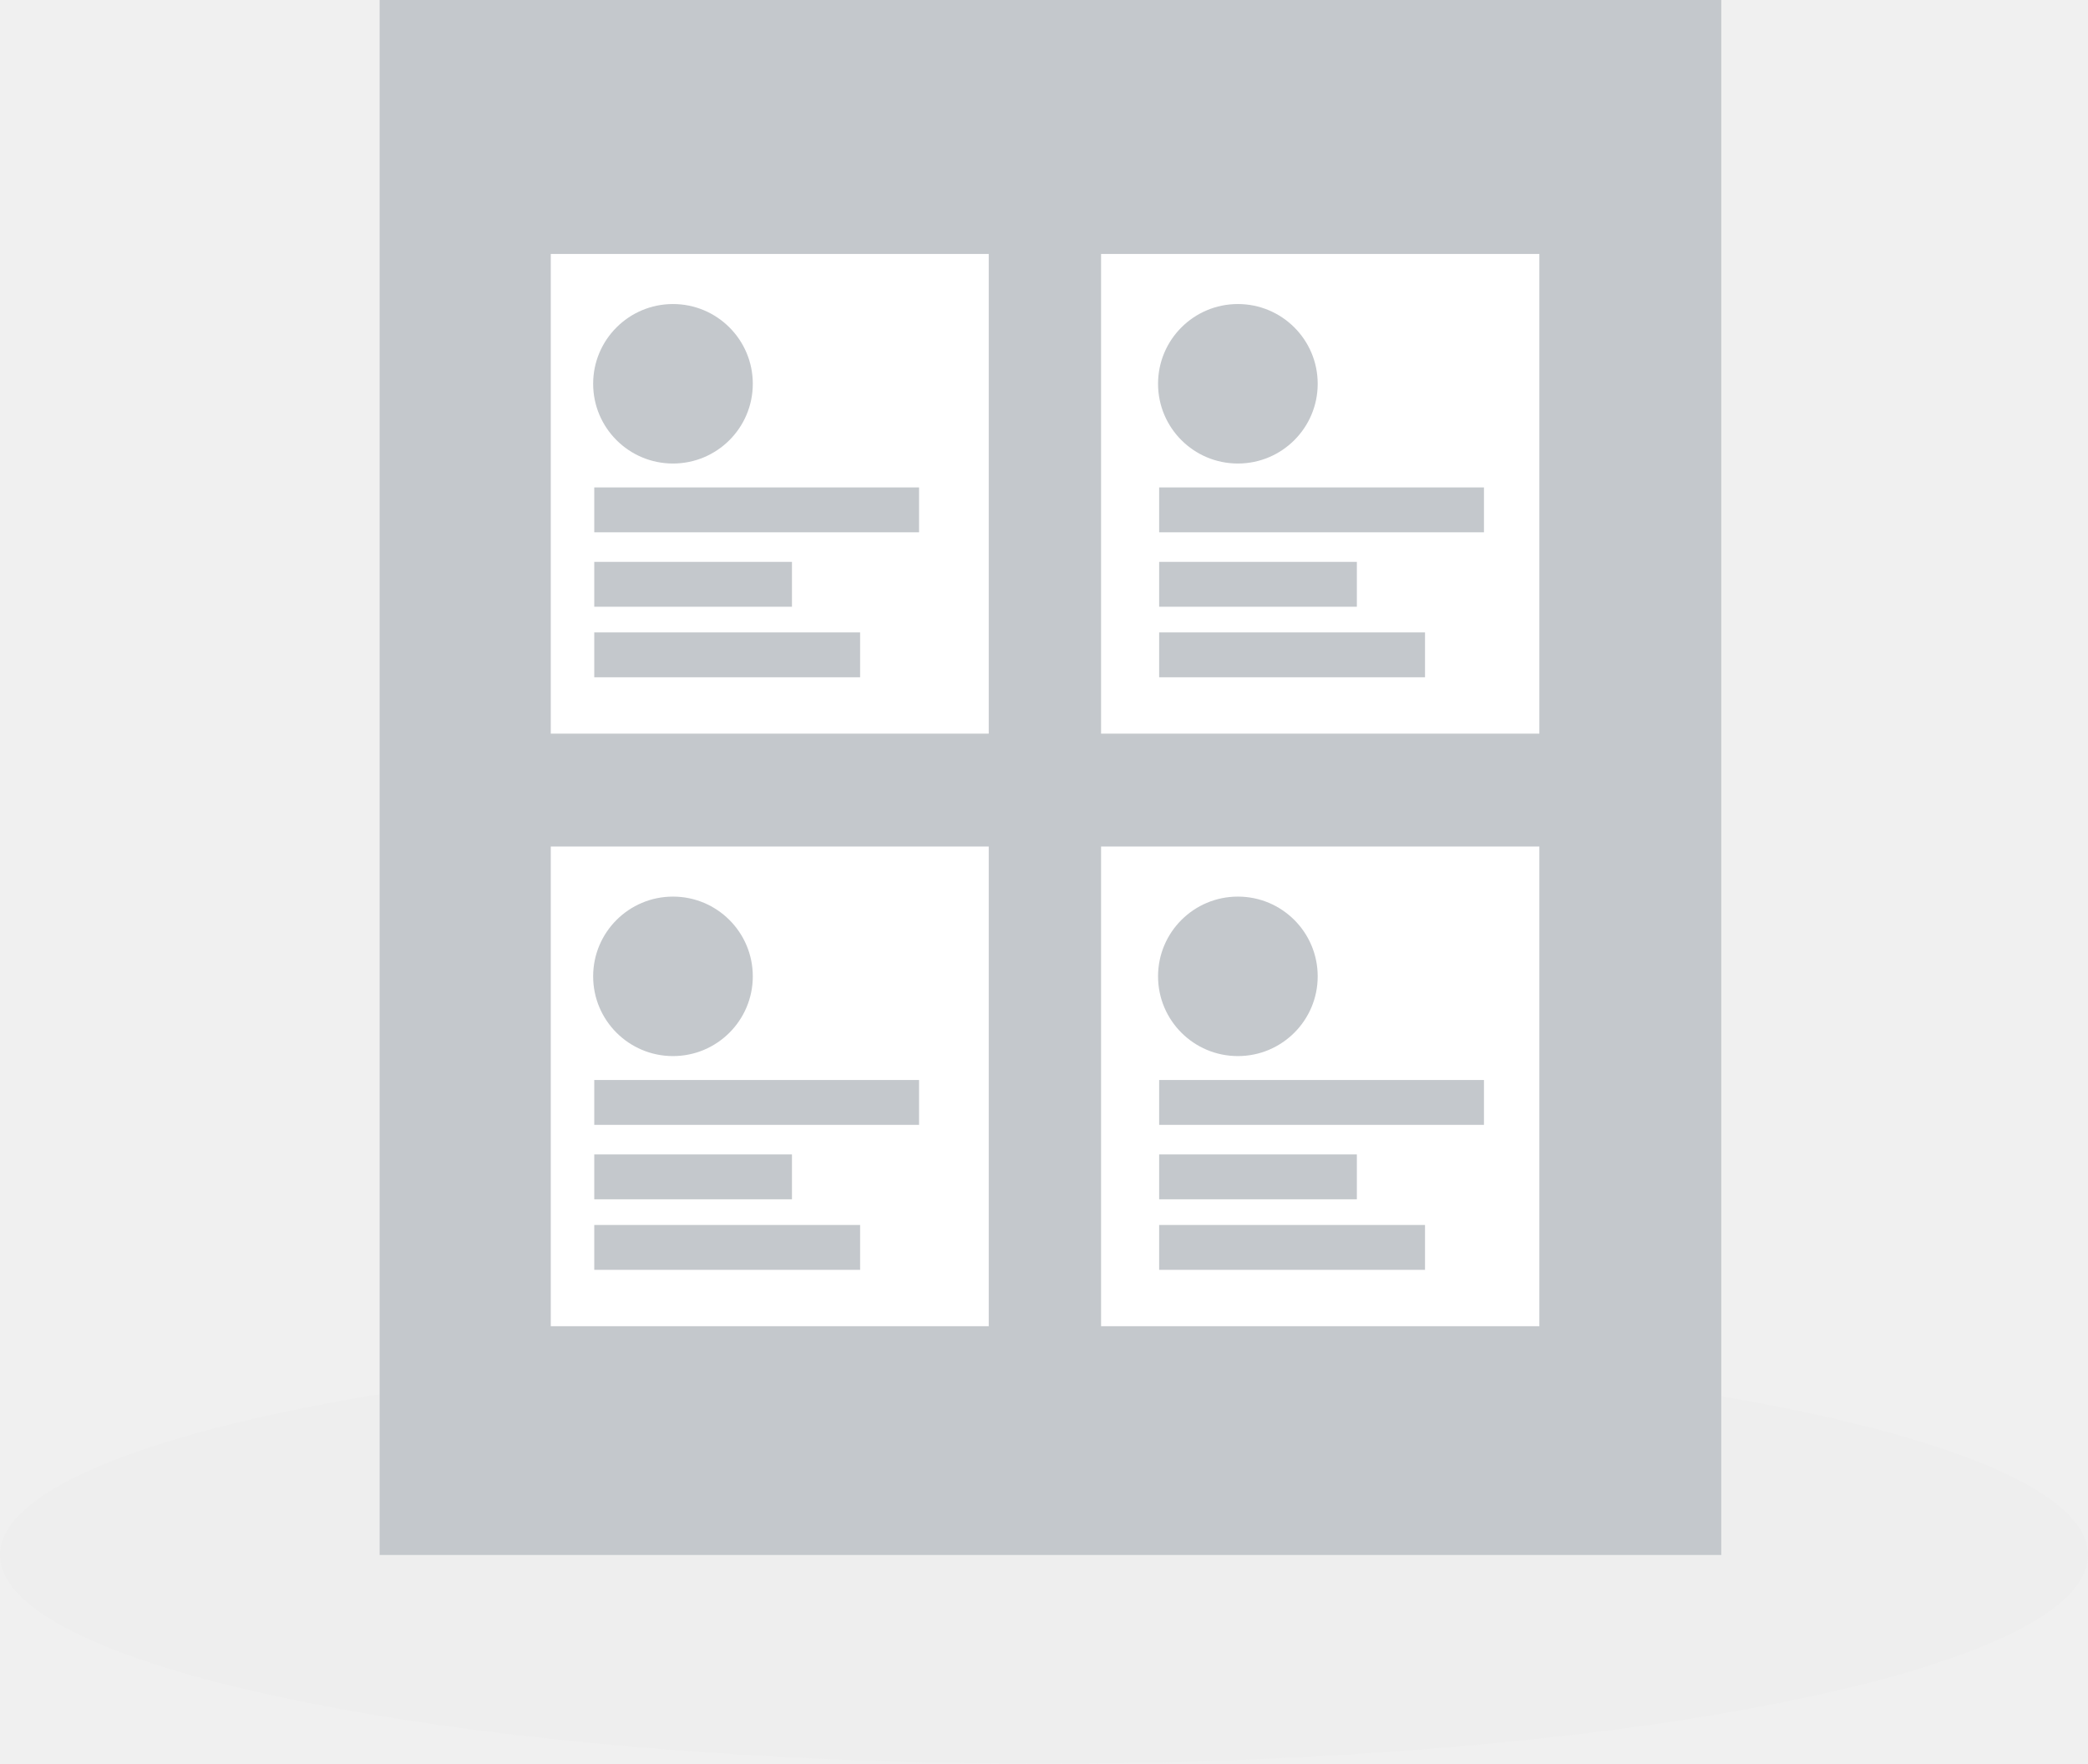
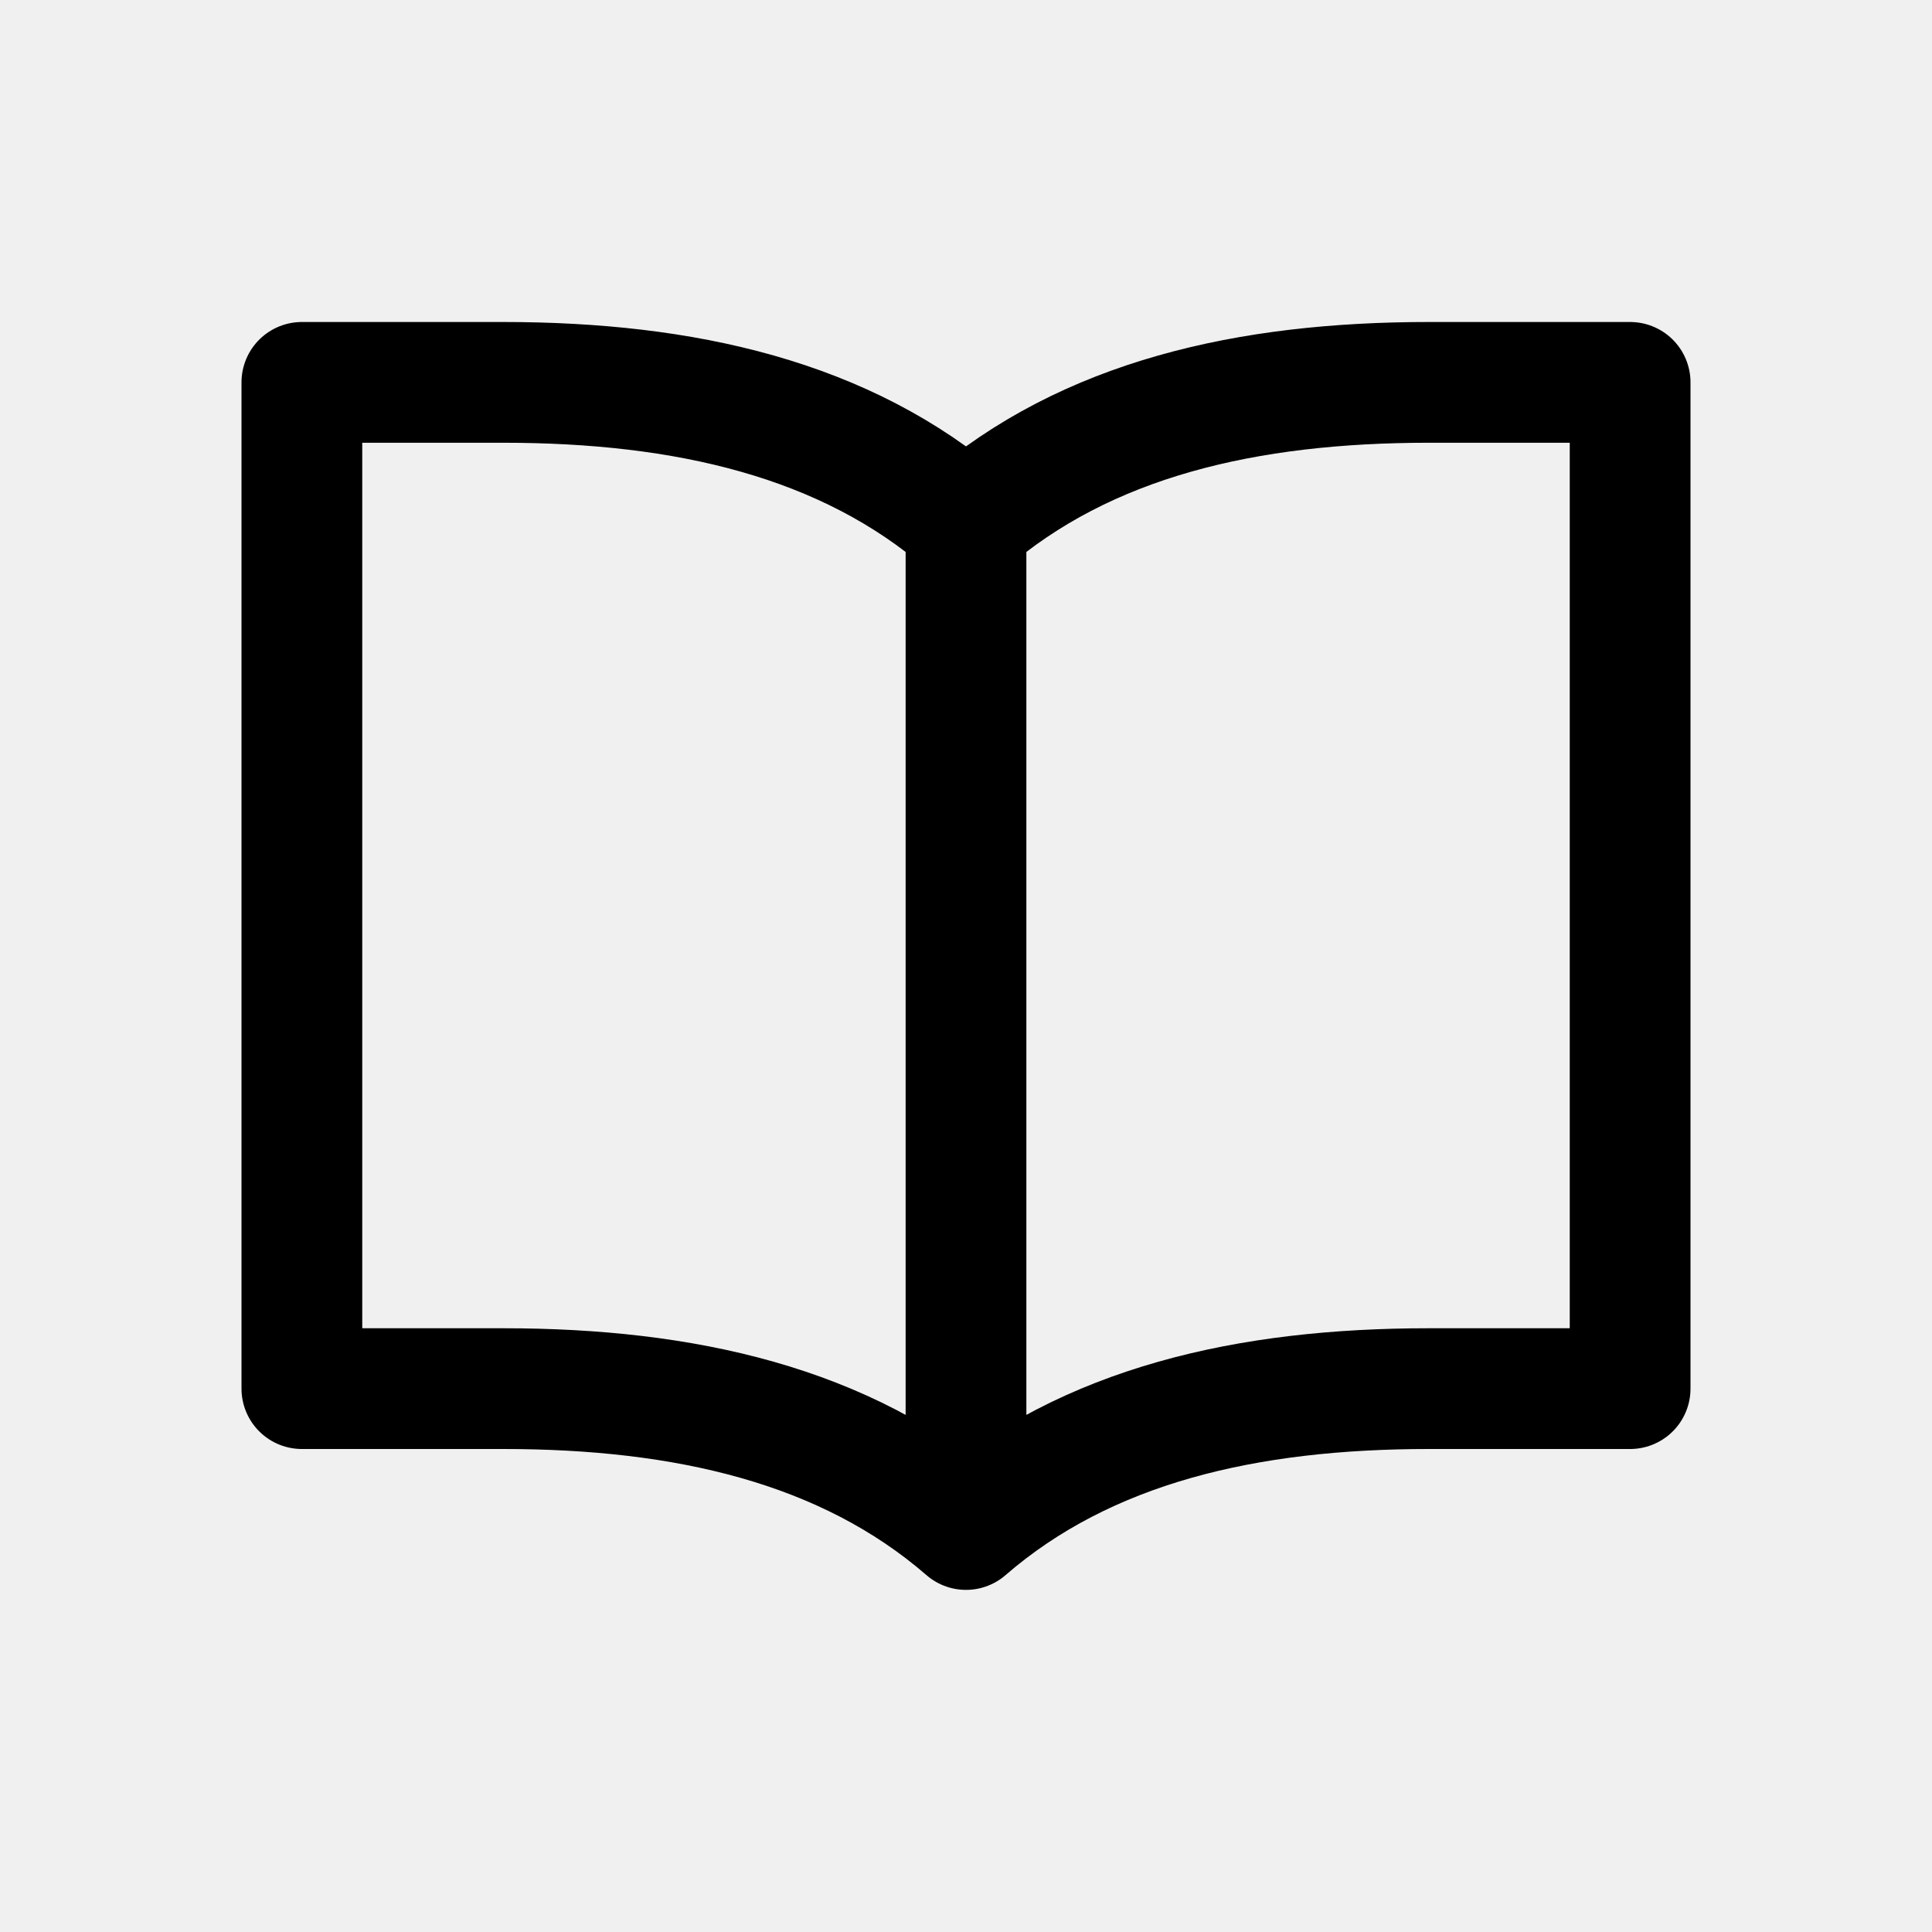
- <svg xmlns="http://www.w3.org/2000/svg" viewBox="157 -1305 148 125" preserveAspectRatio="xMinYMid meet">
-   <defs>
-     <style>
-       .cls-1 {
-         clip-path: url(#clip-Courses);
-       }
- 
-       .cls-2 {
-         fill: #eee;
-       }
- 
-       .cls-3 {
-         fill: #c4c8cc;
-       }
- 
-       .cls-4 {
-         fill: #fff;
-       }
-     </style>
-     <clipPath id="clip-Courses">
-       <rect x="157" y="-1305" width="148" height="125" />
-     </clipPath>
-   </defs>
-   <g id="Courses" class="cls-1">
-     <g id="Group_44" data-name="Group 44" transform="translate(-268 -1781)">
-       <ellipse id="Ellipse_41" data-name="Ellipse 41" class="cls-2" cx="74" cy="14.785" rx="74" ry="14.785" transform="translate(425 571.43)" />
-       <rect id="Rectangle_87" data-name="Rectangle 87" class="cls-3" width="95.097" height="110.215" transform="translate(451.909 476)" />
-       <g id="Group_43" data-name="Group 43" transform="translate(464.04 494)">
-         <rect id="Rectangle_88" data-name="Rectangle 88" class="cls-4" width="31.043" height="34" transform="translate(0)" />
-         <rect id="Rectangle_89" data-name="Rectangle 89" class="cls-4" width="31.043" height="34" transform="translate(0 42)" />
-         <rect id="Rectangle_90" data-name="Rectangle 90" class="cls-4" width="31.067" height="34" transform="translate(39.005)" />
-         <rect id="Rectangle_91" data-name="Rectangle 91" class="cls-4" width="31.067" height="34" transform="translate(39.005 42)" />
-         <rect id="Rectangle_92" data-name="Rectangle 92" class="cls-3" width="23.023" height="3.18" transform="translate(3.081 16.549)" />
-         <rect id="Rectangle_93" data-name="Rectangle 93" class="cls-3" width="23.023" height="3.18" transform="translate(3.081 58.549)" />
-         <rect id="Rectangle_94" data-name="Rectangle 94" class="cls-3" width="23.023" height="3.18" transform="translate(43.122 16.549)" />
-         <rect id="Rectangle_95" data-name="Rectangle 95" class="cls-3" width="23.023" height="3.18" transform="translate(43.122 58.549)" />
-         <rect id="Rectangle_96" data-name="Rectangle 96" class="cls-3" width="14.014" height="3.18" transform="translate(3.081 21.825)" />
-         <rect id="Rectangle_97" data-name="Rectangle 97" class="cls-3" width="18.845" height="3.18" transform="translate(3.081 26.825)" />
-         <rect id="Rectangle_98" data-name="Rectangle 98" class="cls-3" width="14.014" height="3.18" transform="translate(3.081 63.825)" />
-         <rect id="Rectangle_99" data-name="Rectangle 99" class="cls-3" width="18.845" height="3.18" transform="translate(3.081 68.825)" />
-         <rect id="Rectangle_100" data-name="Rectangle 100" class="cls-3" width="14.014" height="3.18" transform="translate(43.122 21.825)" />
-         <rect id="Rectangle_101" data-name="Rectangle 101" class="cls-3" width="18.845" height="3.18" transform="translate(43.122 26.825)" />
-         <rect id="Rectangle_102" data-name="Rectangle 102" class="cls-3" width="14.014" height="3.18" transform="translate(43.122 63.825)" />
-         <rect id="Rectangle_103" data-name="Rectangle 103" class="cls-3" width="18.845" height="3.18" transform="translate(43.122 68.825)" />
-         <ellipse id="Ellipse_42" data-name="Ellipse 42" class="cls-3" cx="5.658" cy="5.652" rx="5.658" ry="5.652" transform="translate(3.003 3.55)" />
-         <ellipse id="Ellipse_43" data-name="Ellipse 43" class="cls-3" cx="5.658" cy="5.652" rx="5.658" ry="5.652" transform="translate(3.003 45.55)" />
-         <ellipse id="Ellipse_44" data-name="Ellipse 44" class="cls-3" cx="5.658" cy="5.652" rx="5.658" ry="5.652" transform="translate(43.044 3.55)" />
-         <ellipse id="Ellipse_45" data-name="Ellipse 45" class="cls-3" cx="5.658" cy="5.652" rx="5.658" ry="5.652" transform="translate(43.044 45.55)" />
-       </g>
-     </g>
-   </g>
+ <svg xmlns="http://www.w3.org/2000/svg" width="24" height="24" viewBox="0 0 24 24" fill="none">
+   <path d="M12 6.5C10.5 5.2 8.5 4.75 6.25 4.75H3.75V17.25H6.25C8.5 17.25 10.5 17.7 12 19C13.5 17.7 15.5 17.25 17.75 17.25H20.25V4.75H17.75C15.5 4.75 13.5 5.2 12 6.5ZM12 6.5V19" stroke="currentColor" stroke-width="1.5" stroke-linecap="round" stroke-linejoin="round" />
</svg>
